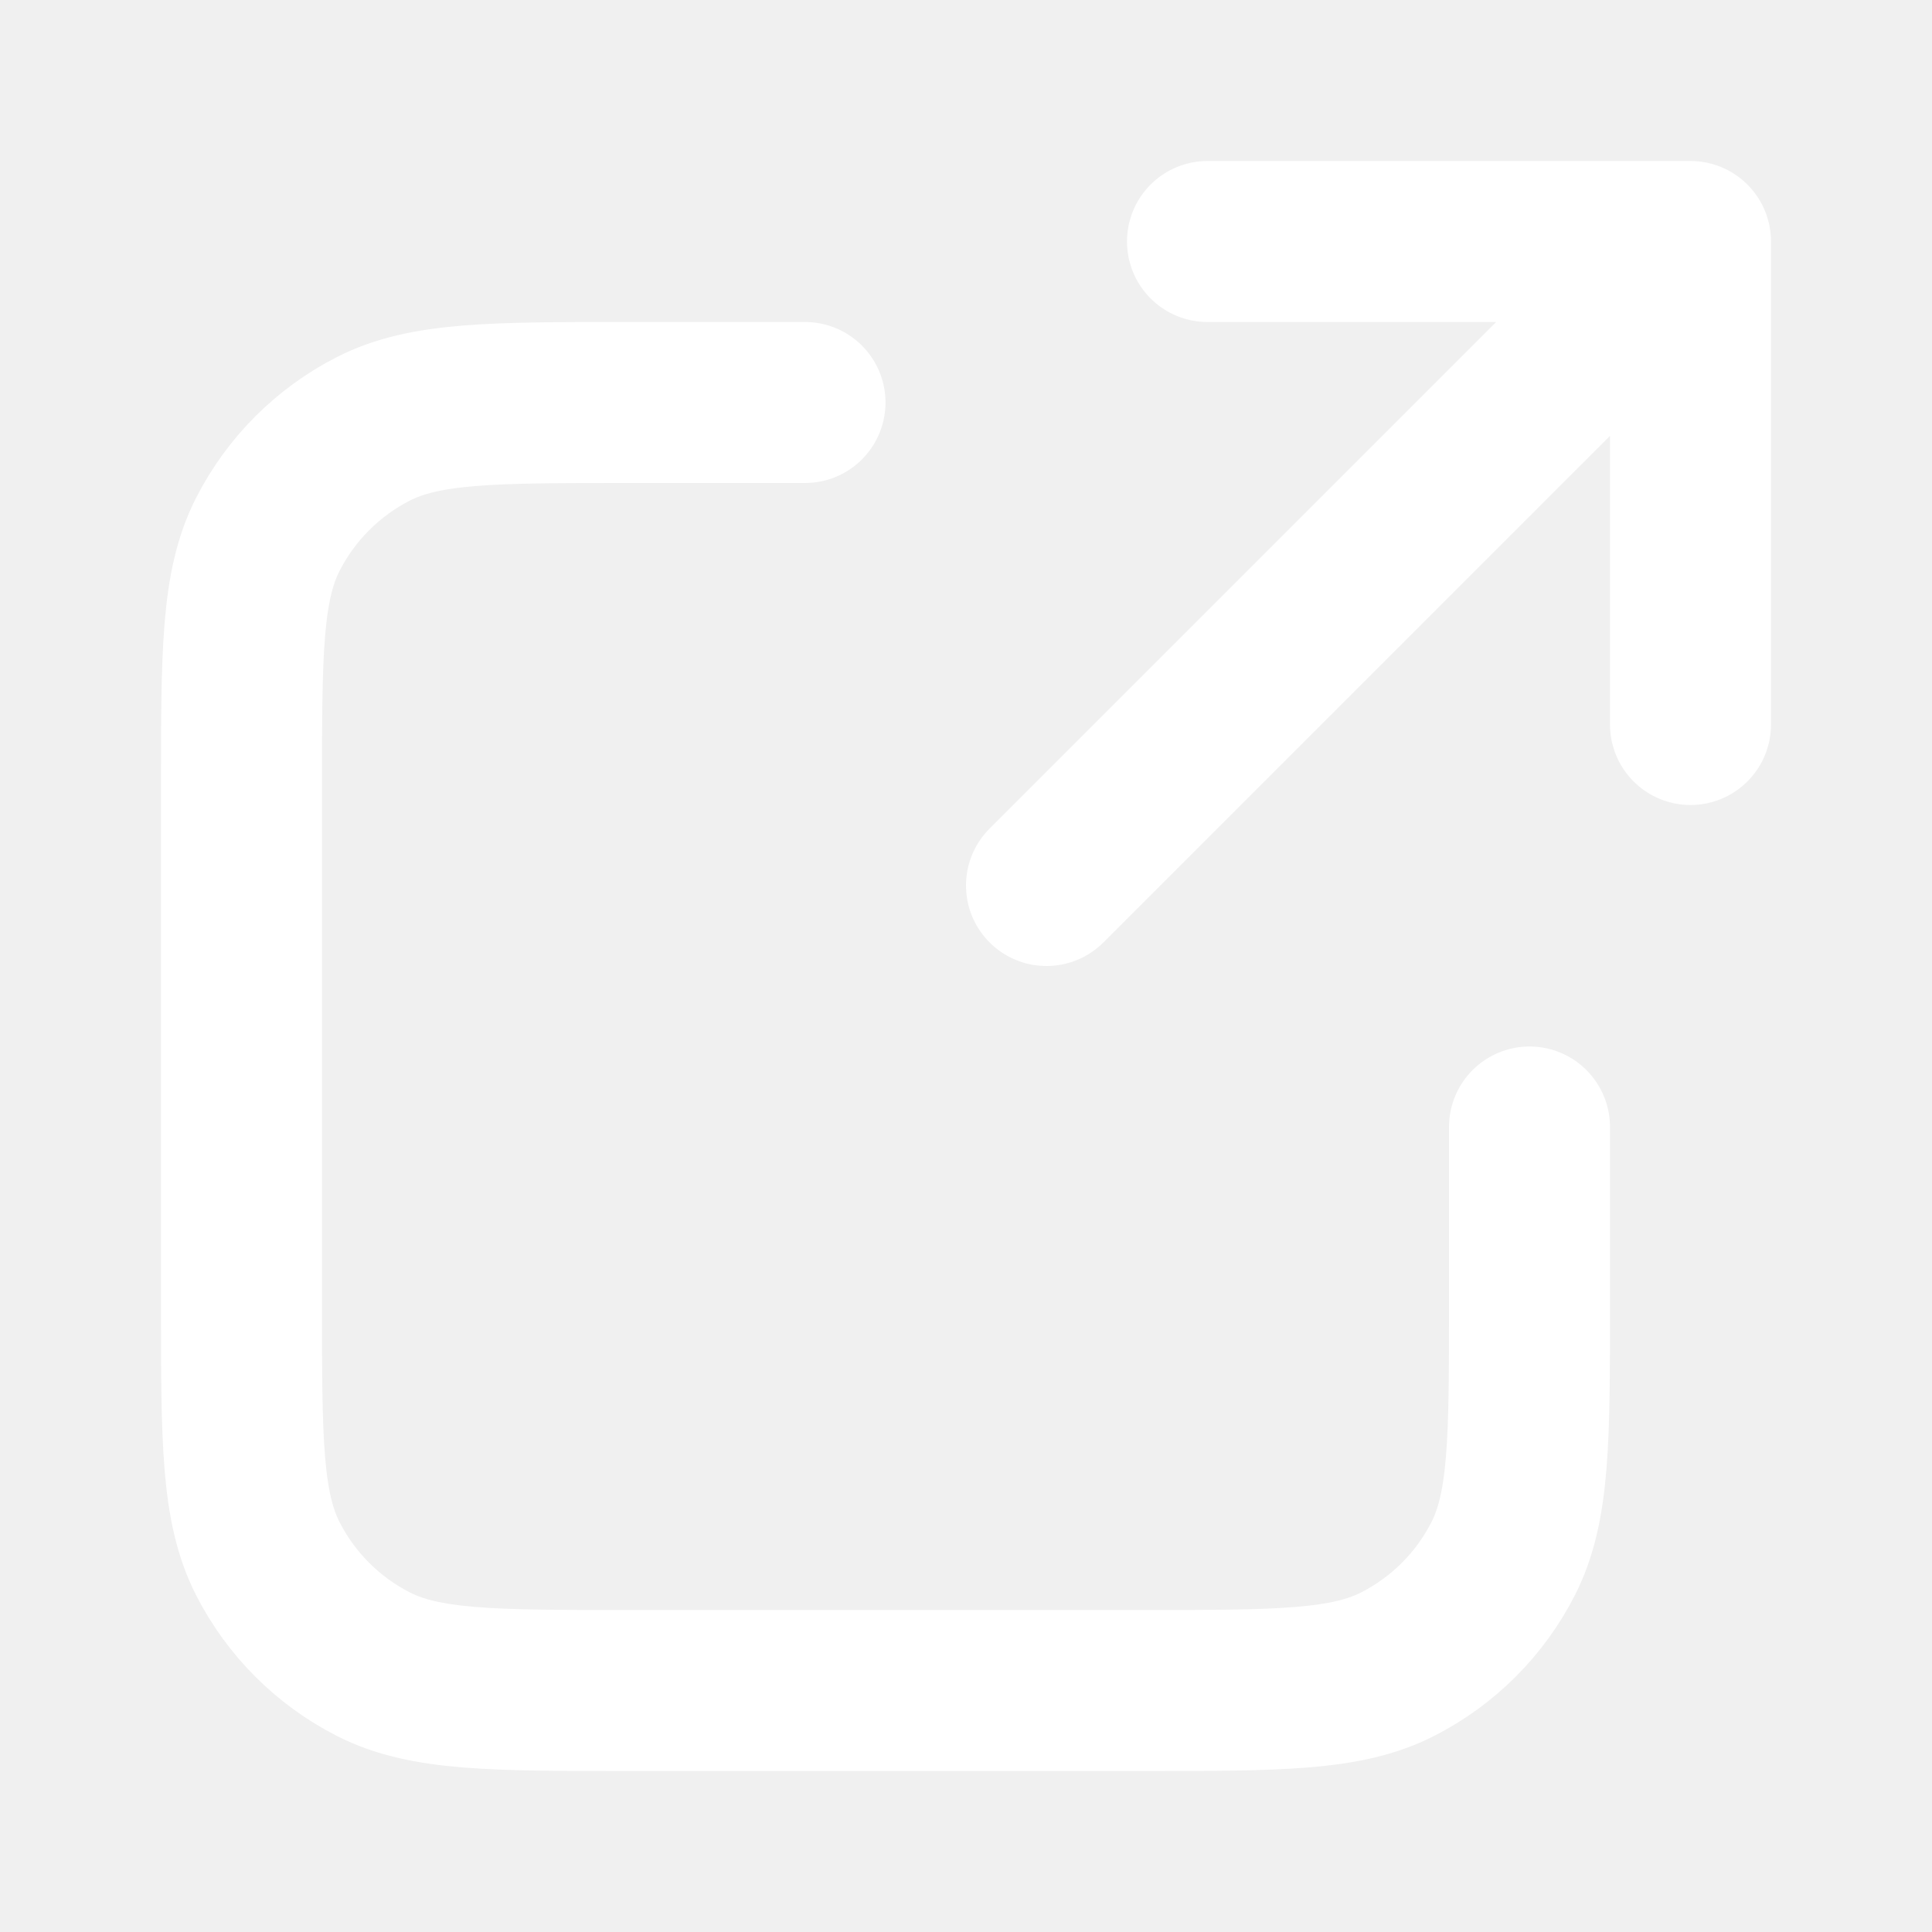
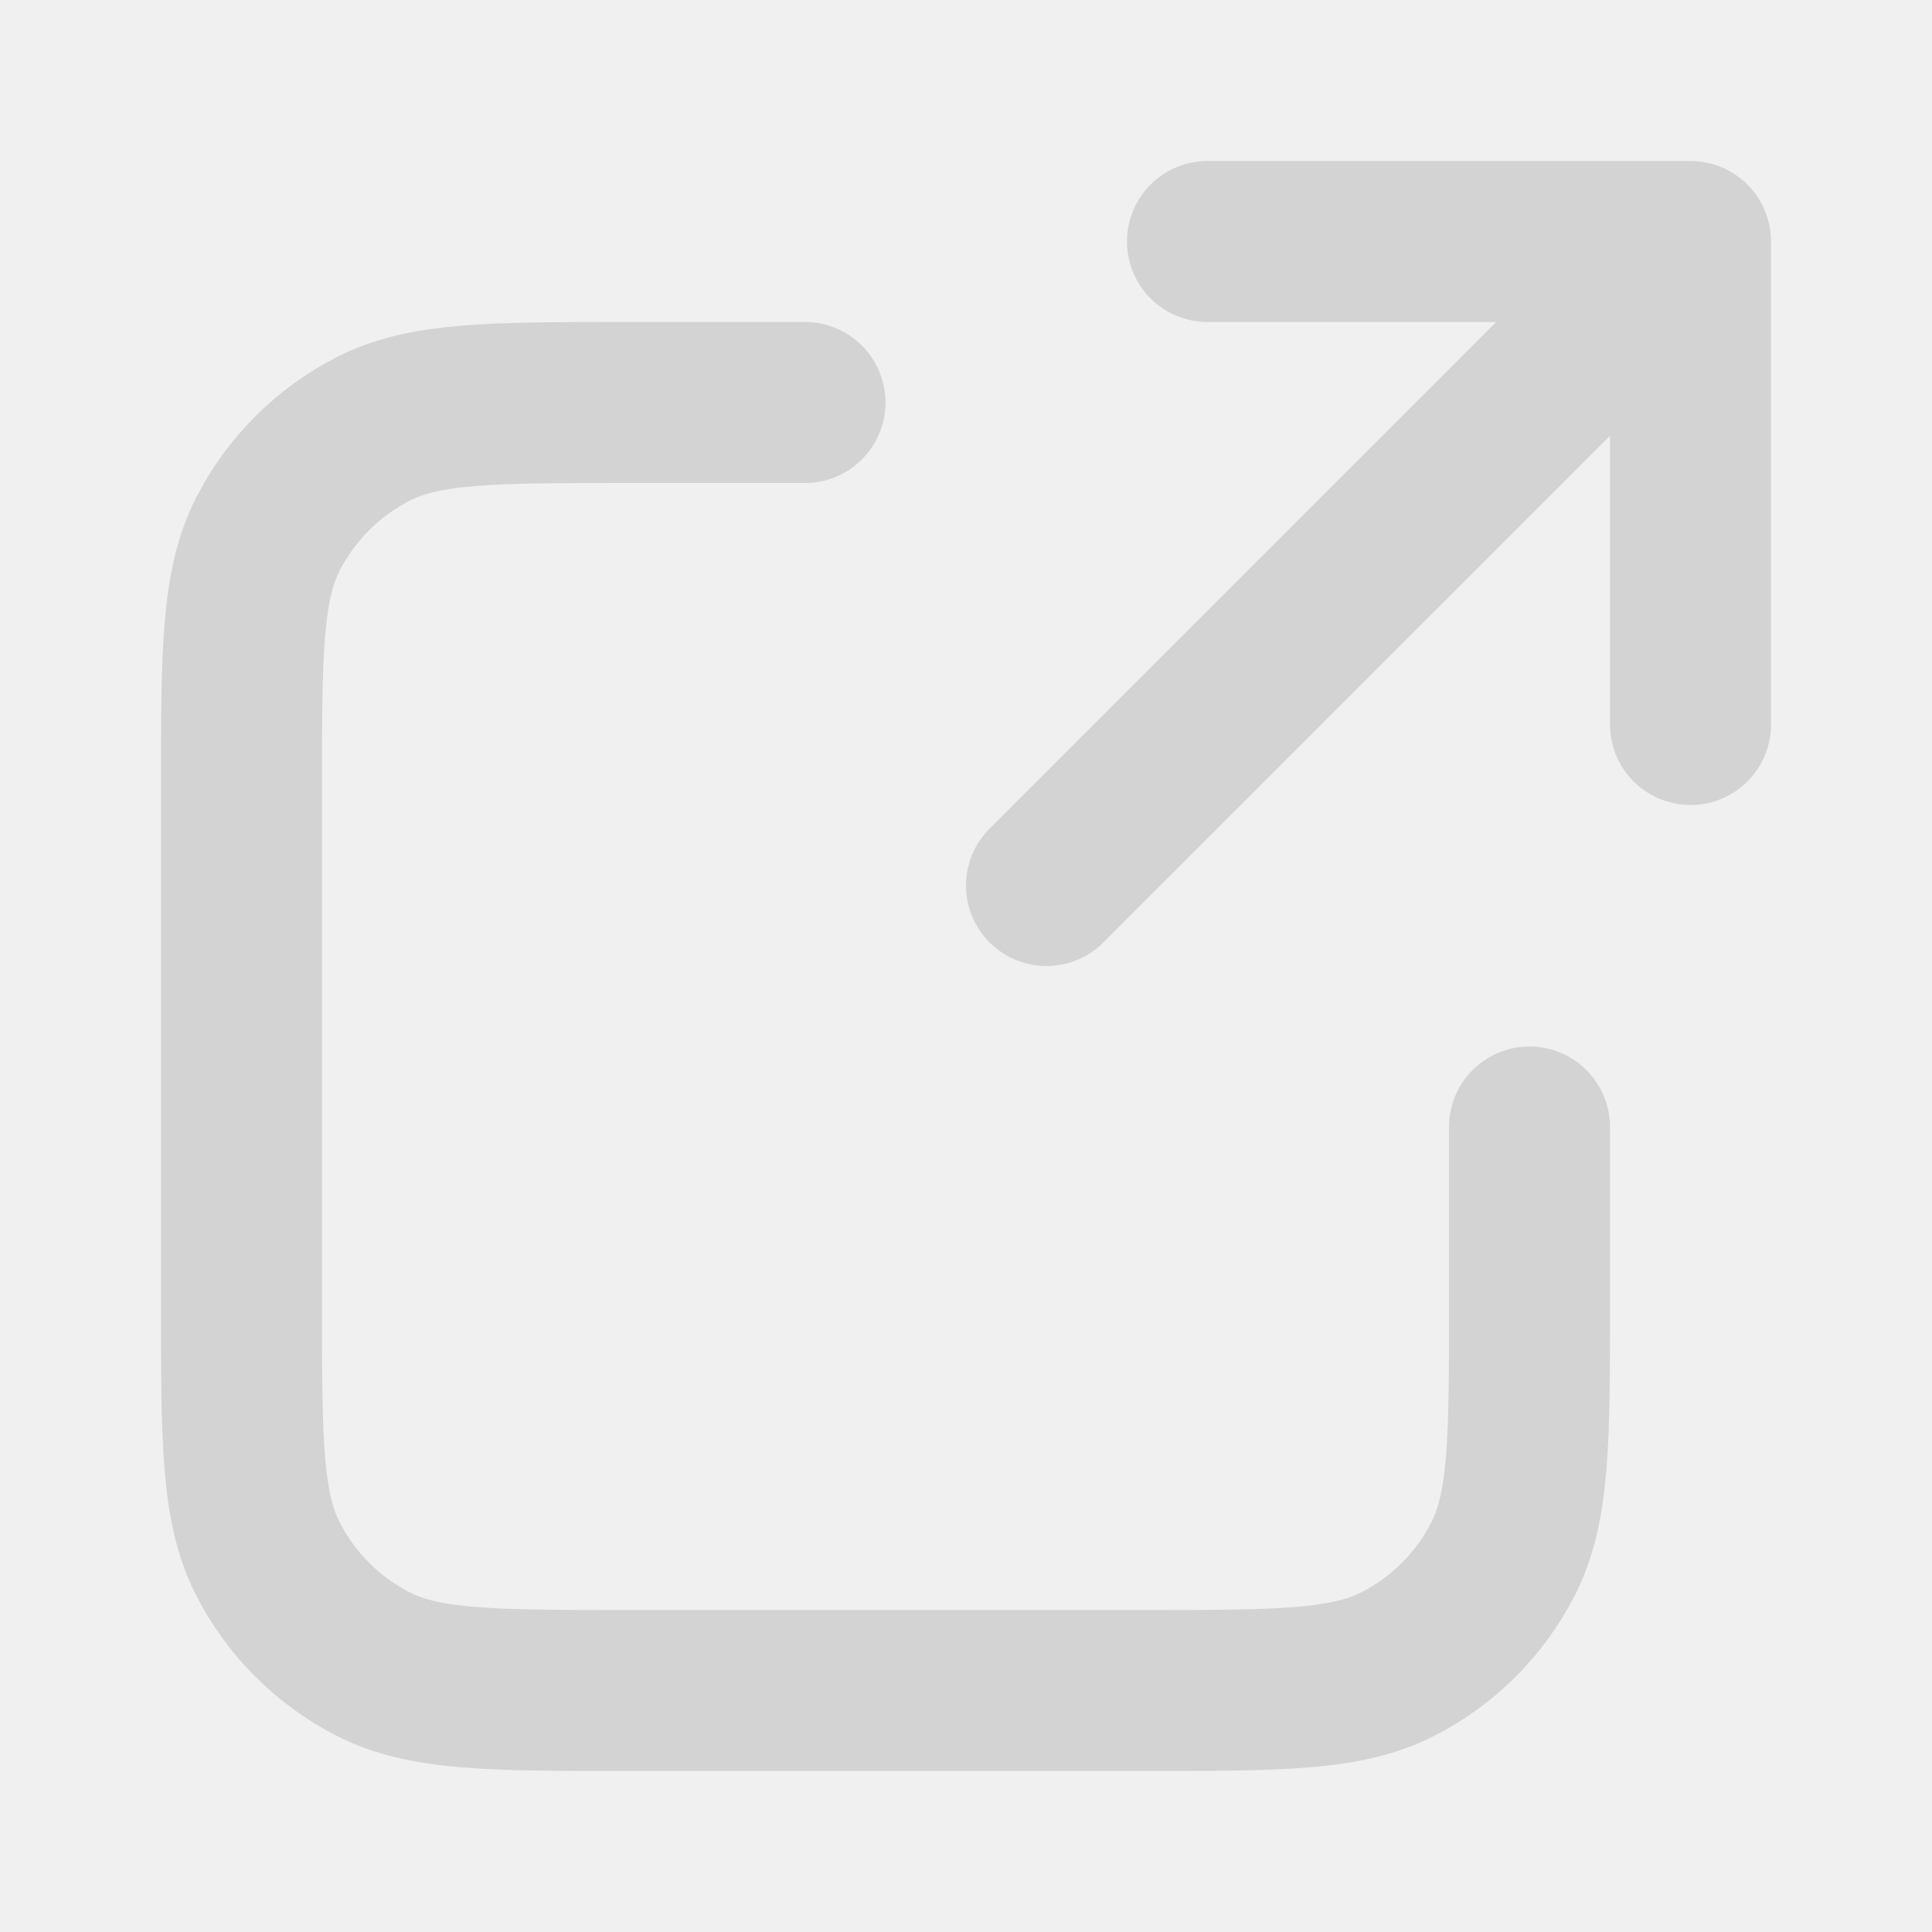
<svg xmlns="http://www.w3.org/2000/svg" width="800px" height="800px" viewBox="0 0 24 24" fill="none">
  <g id="SVGRepo_bgCarrier" stroke-width="0" />
  <g id="SVGRepo_tracerCarrier" stroke-linecap="round" stroke-linejoin="round" />
  <g id="SVGRepo_iconCarrier">
-     <path d="M21 9L21 3M21 3H15M21 3L13 11M10 5H7.8C6.12 5 5.28 5 4.638 5.327C4.074 5.615 3.615 6.074 3.327 6.638C3 7.28 3 8.12 3 9.8V16.2C3 17.88 3 18.72 3.327 19.362C3.615 19.927 4.074 20.385 4.638 20.673C5.28 21 6.12 21 7.8 21H14.2C15.88 21 16.72 21 17.362 20.673C17.927 20.385 18.385 19.927 18.673 19.362C19 18.72 19 17.88 19 16.2V14" stroke="#ffffff" stroke-width="2" stroke-linecap="round" stroke-linejoin="round" />
+     <path d="M21 9L21 3M21 3H15M21 3L13 11M10 5H7.8C6.12 5 5.28 5 4.638 5.327C4.074 5.615 3.615 6.074 3.327 6.638C3 7.28 3 8.12 3 9.8V16.2C3 17.88 3 18.72 3.327 19.362C3.615 19.927 4.074 20.385 4.638 20.673C5.28 21 6.12 21 7.8 21H14.2C15.88 21 16.72 21 17.362 20.673C17.927 20.385 18.385 19.927 18.673 19.362C19 18.72 19 17.88 19 16.2V14" stroke="lightgrey" stroke-width="2" stroke-linecap="round" stroke-linejoin="round" />
  </g>
</svg>
